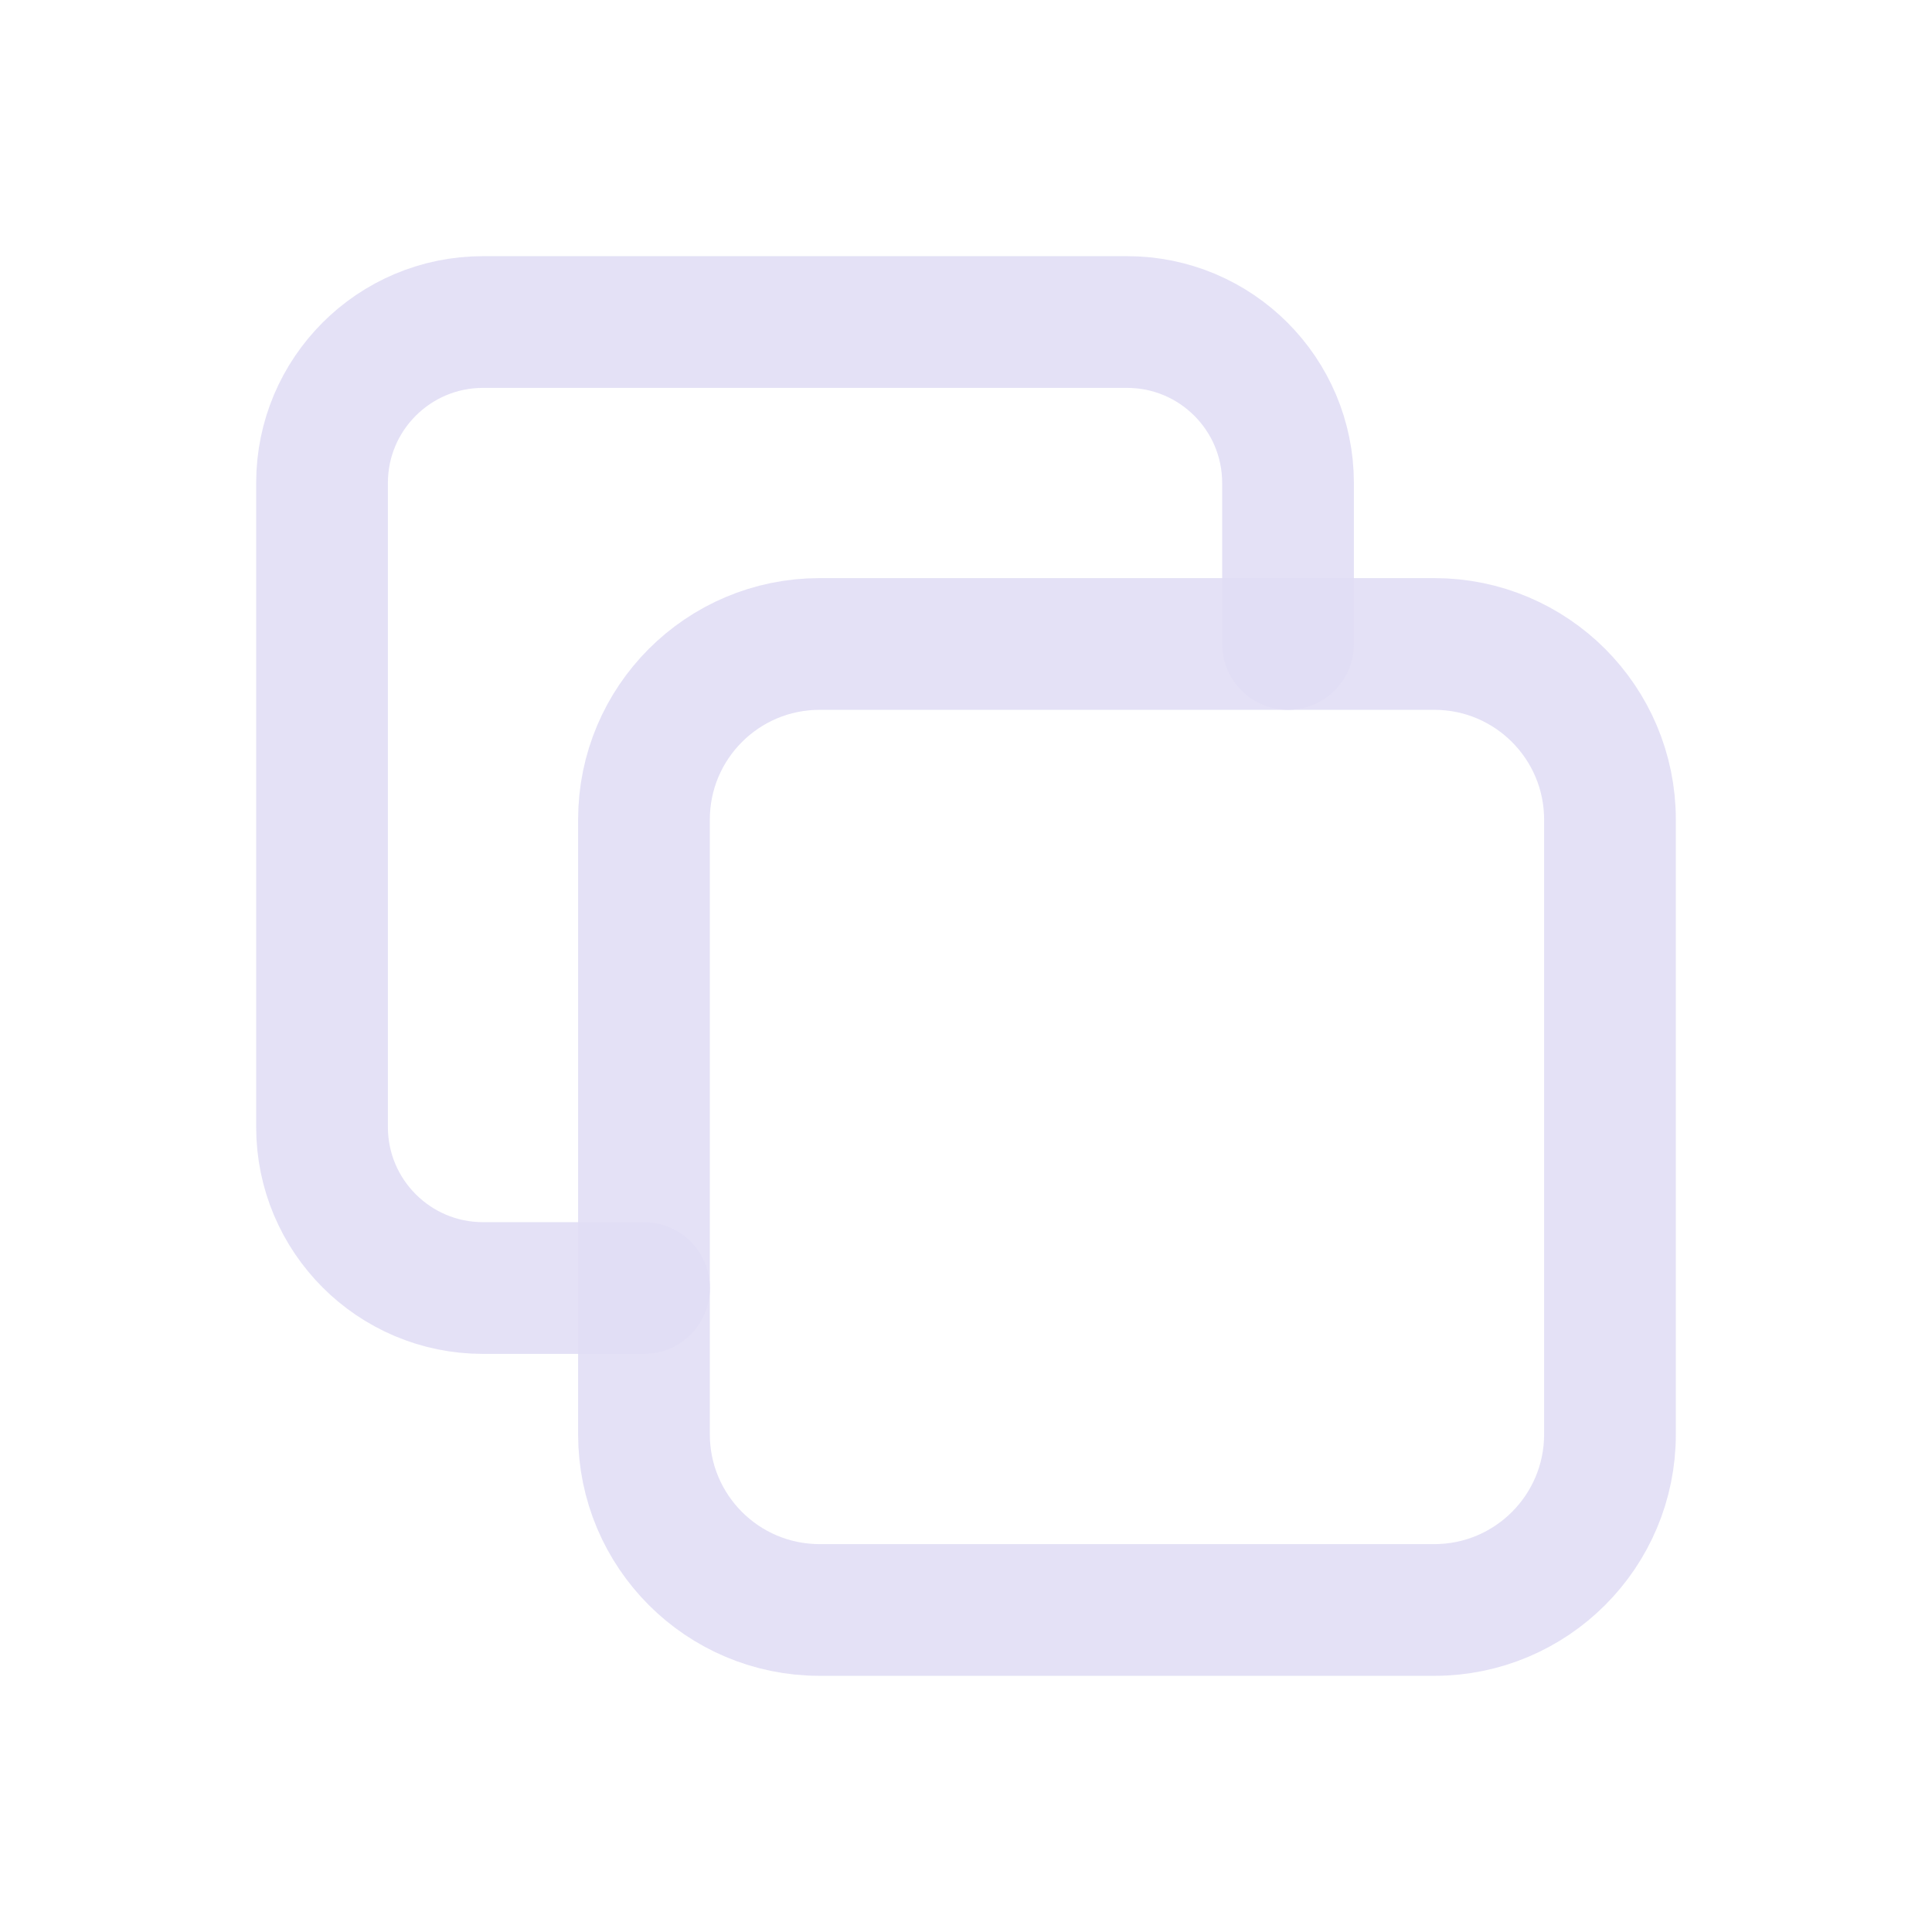
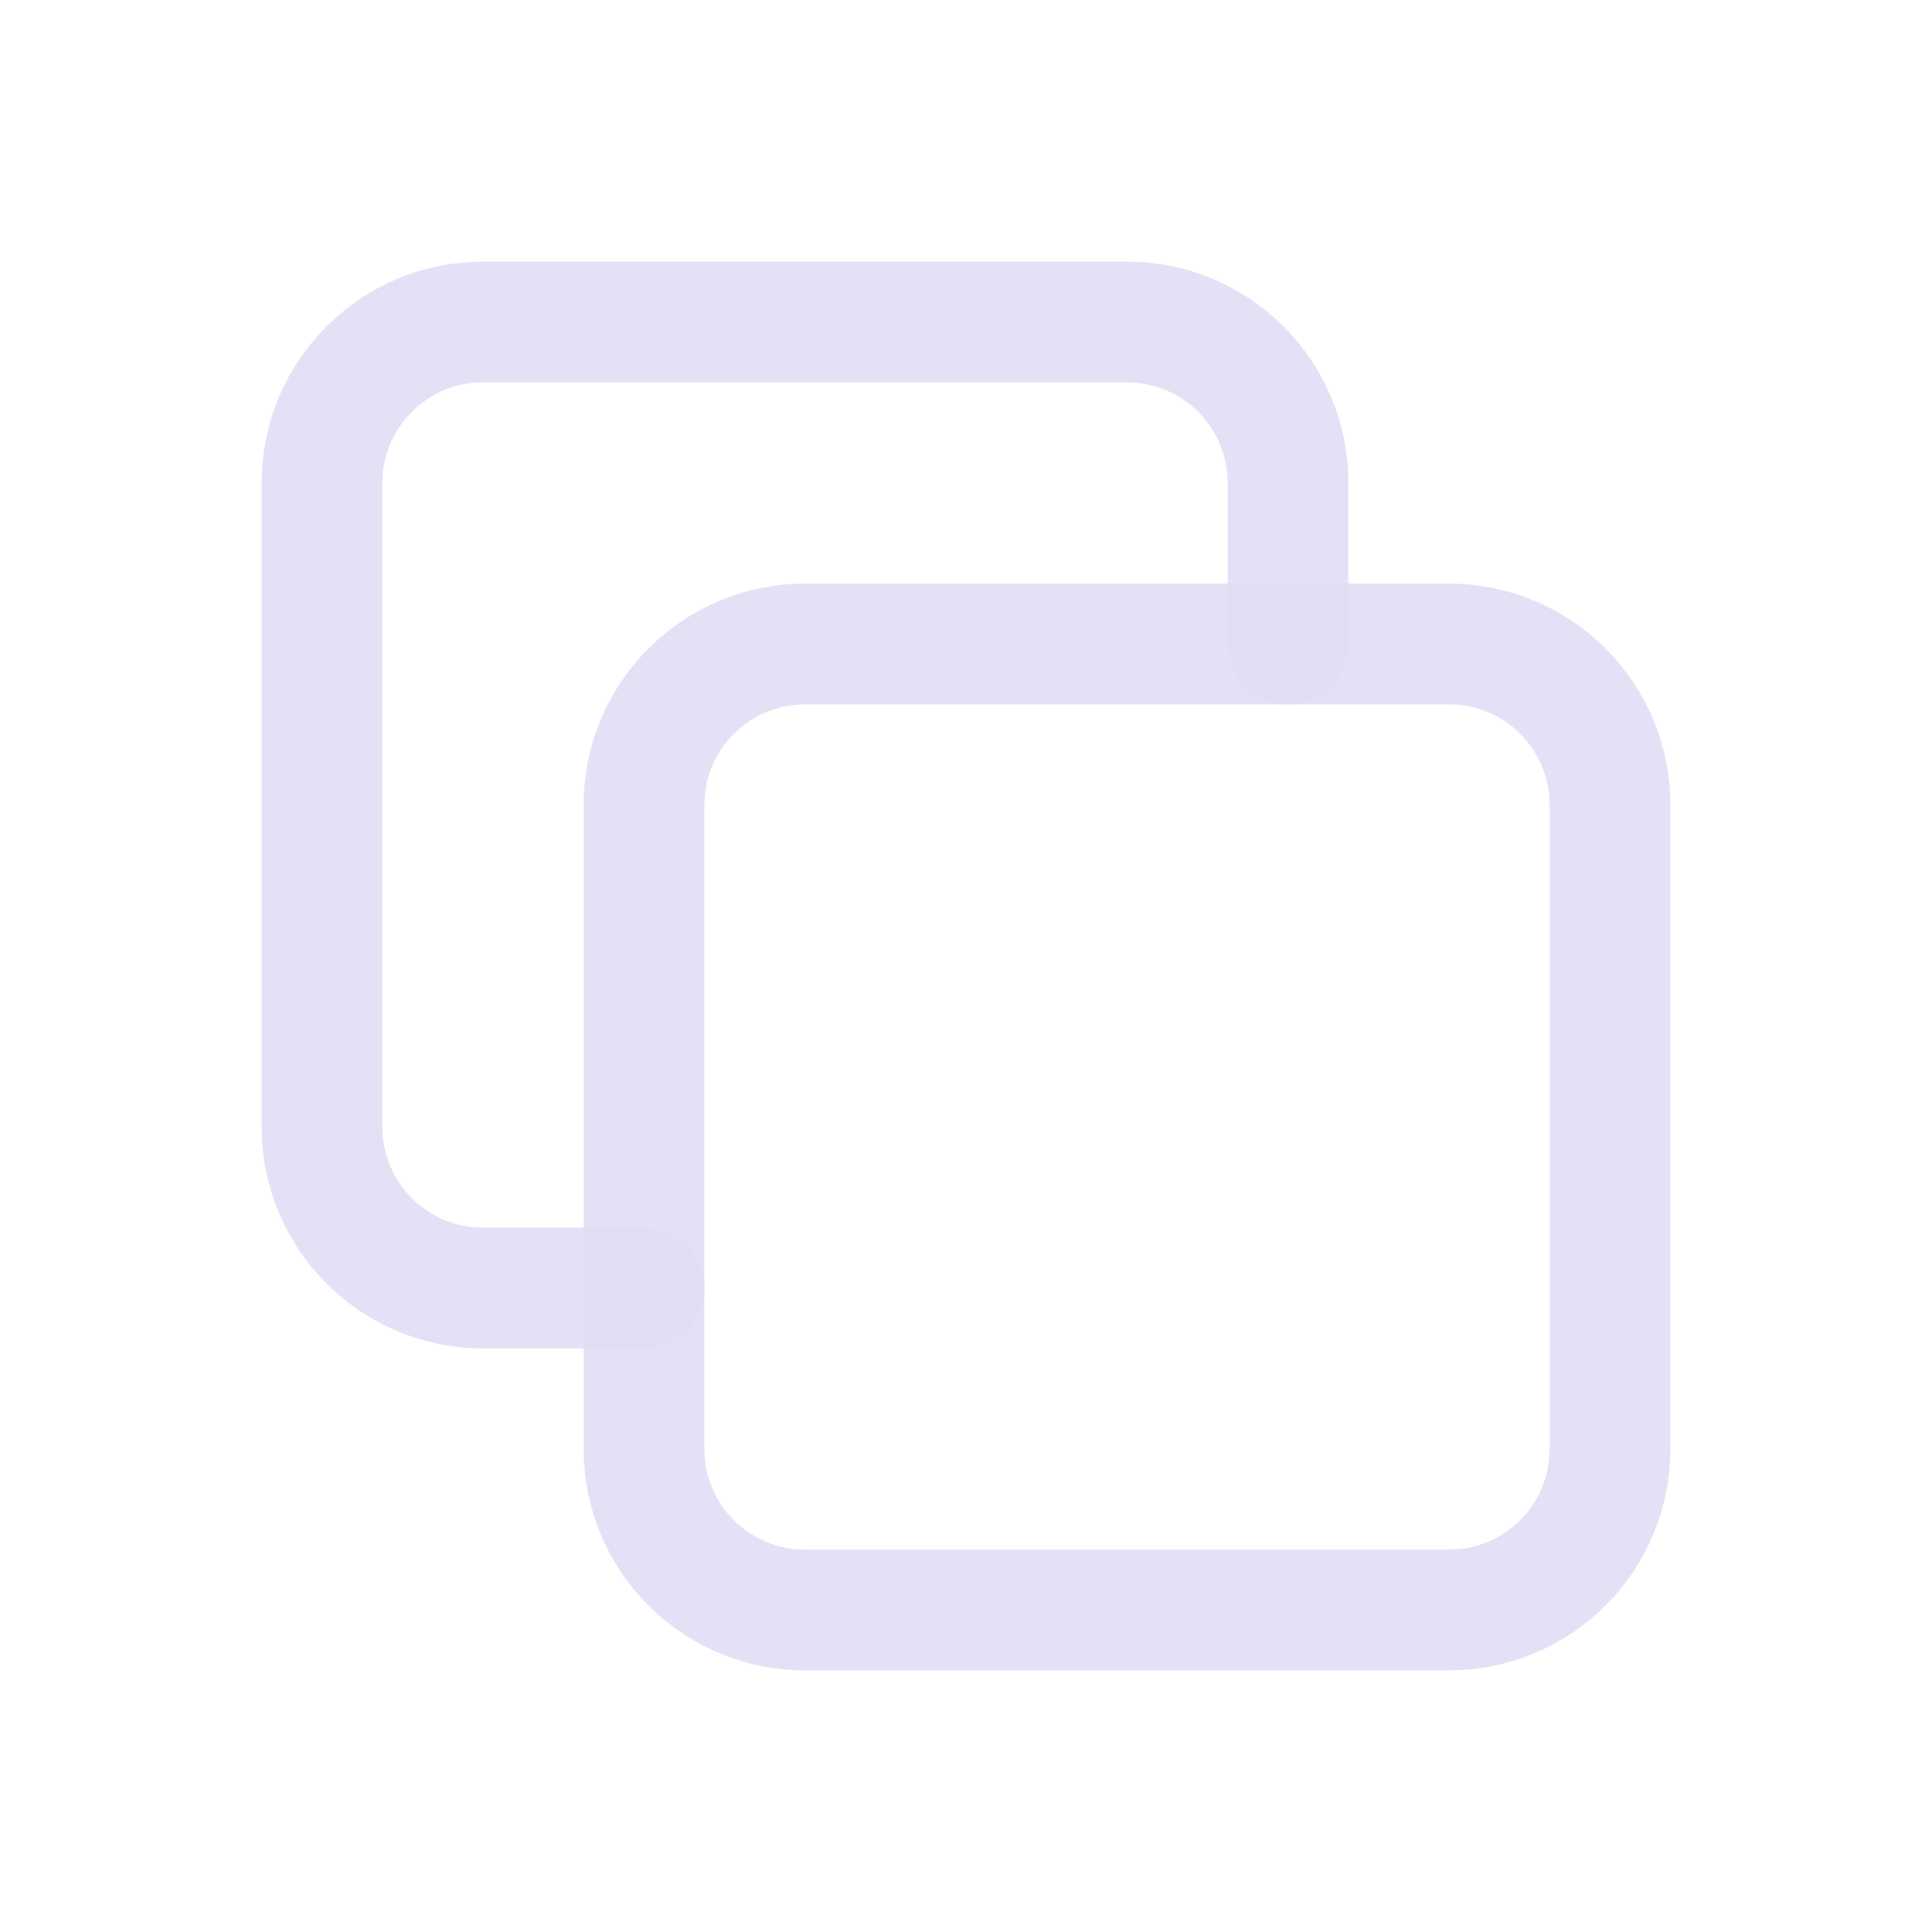
- <svg xmlns="http://www.w3.org/2000/svg" width="22" height="22" viewBox="0 0 22 22" fill="none">
-   <rect x="7.333" y="7.333" width="11" height="11" rx="2" stroke="#E1DEF5" stroke-opacity="0.9" stroke-width="1.5" stroke-linecap="round" stroke-linejoin="round" />
-   <path d="M14.667 7.333V5.5C14.667 4.487 13.846 3.667 12.834 3.667H5.5C4.488 3.667 3.667 4.487 3.667 5.5V12.833C3.667 13.846 4.488 14.667 5.5 14.667H7.334" stroke="#E1DEF5" stroke-opacity="0.9" stroke-width="1.5" stroke-linecap="round" stroke-linejoin="round" />
+ <svg xmlns="http://www.w3.org/2000/svg" width="24" height="24" viewBox="0 0 24 24" fill="none">
+   <rect x="8" y="8" width="12" height="12" rx="2" stroke="#E1DEF5" stroke-opacity="0.9" stroke-width="1.5" stroke-linecap="round" stroke-linejoin="round" />
+   <path d="M16 8V6C16 4.895 15.105 4 14 4H6C4.895 4 4 4.895 4 6V14C4 15.105 4.895 16 6 16H8" stroke="#E1DEF5" stroke-opacity="0.9" stroke-width="1.5" stroke-linecap="round" stroke-linejoin="round" />
</svg>
